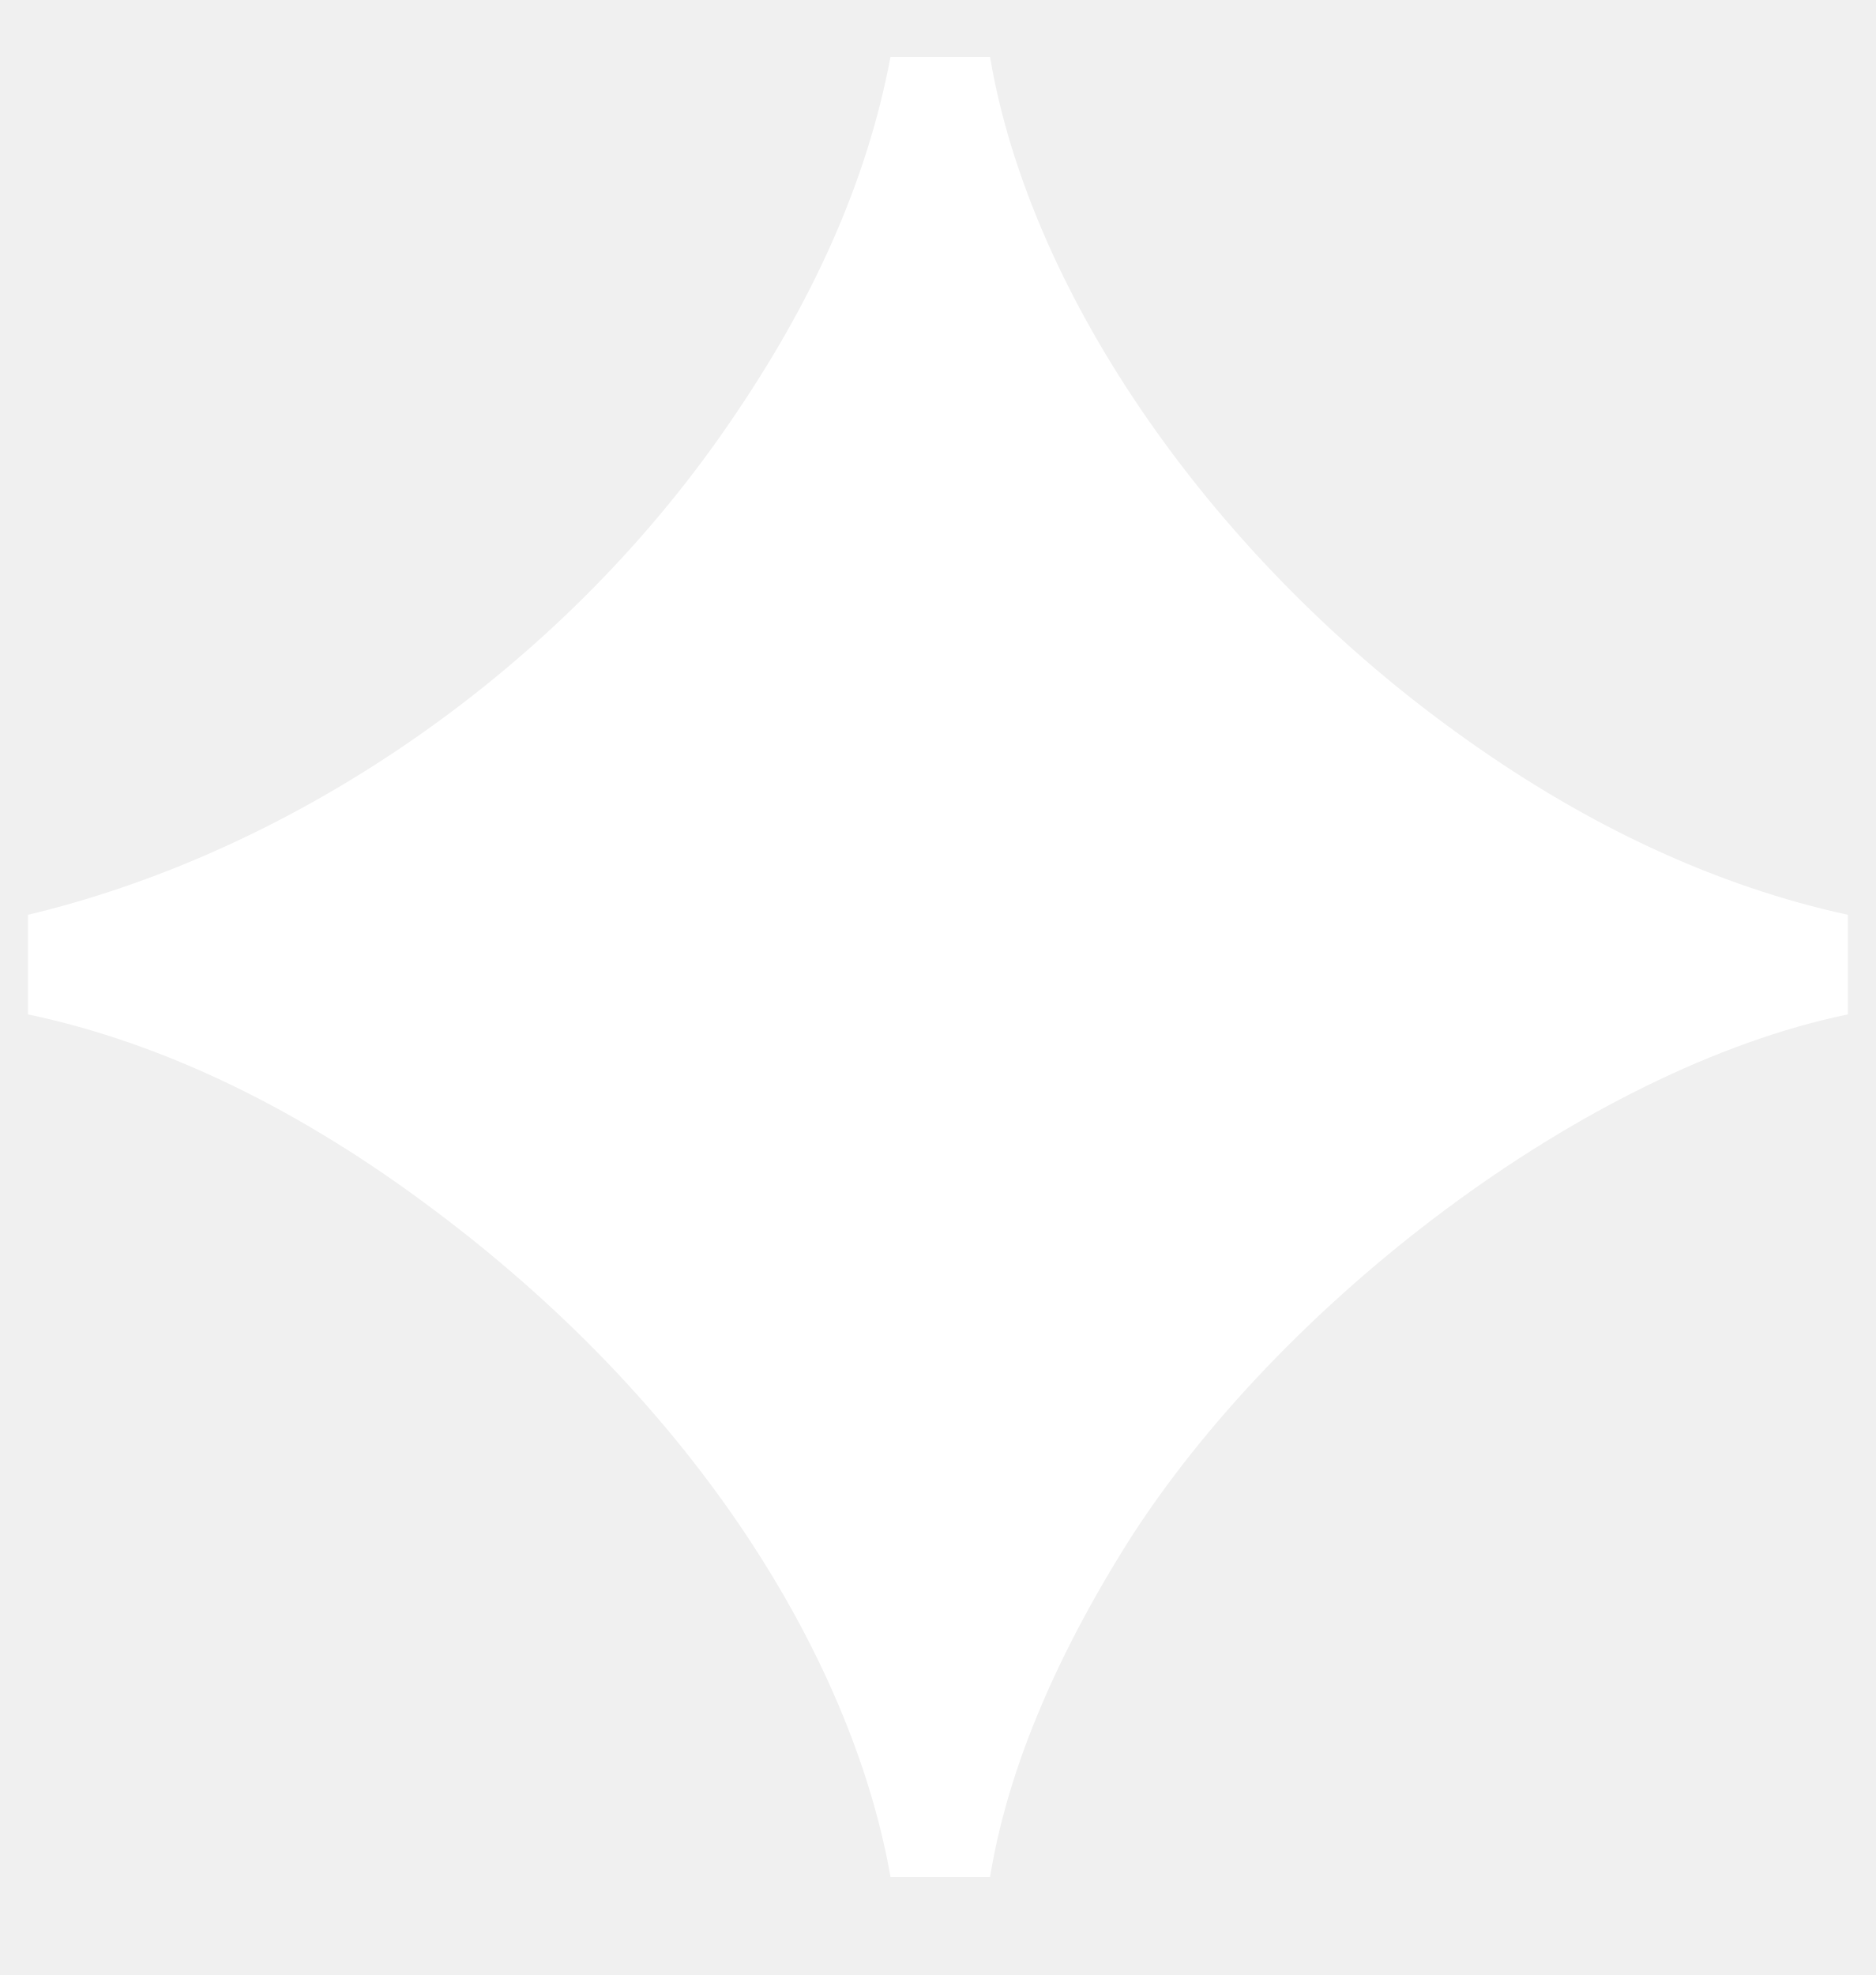
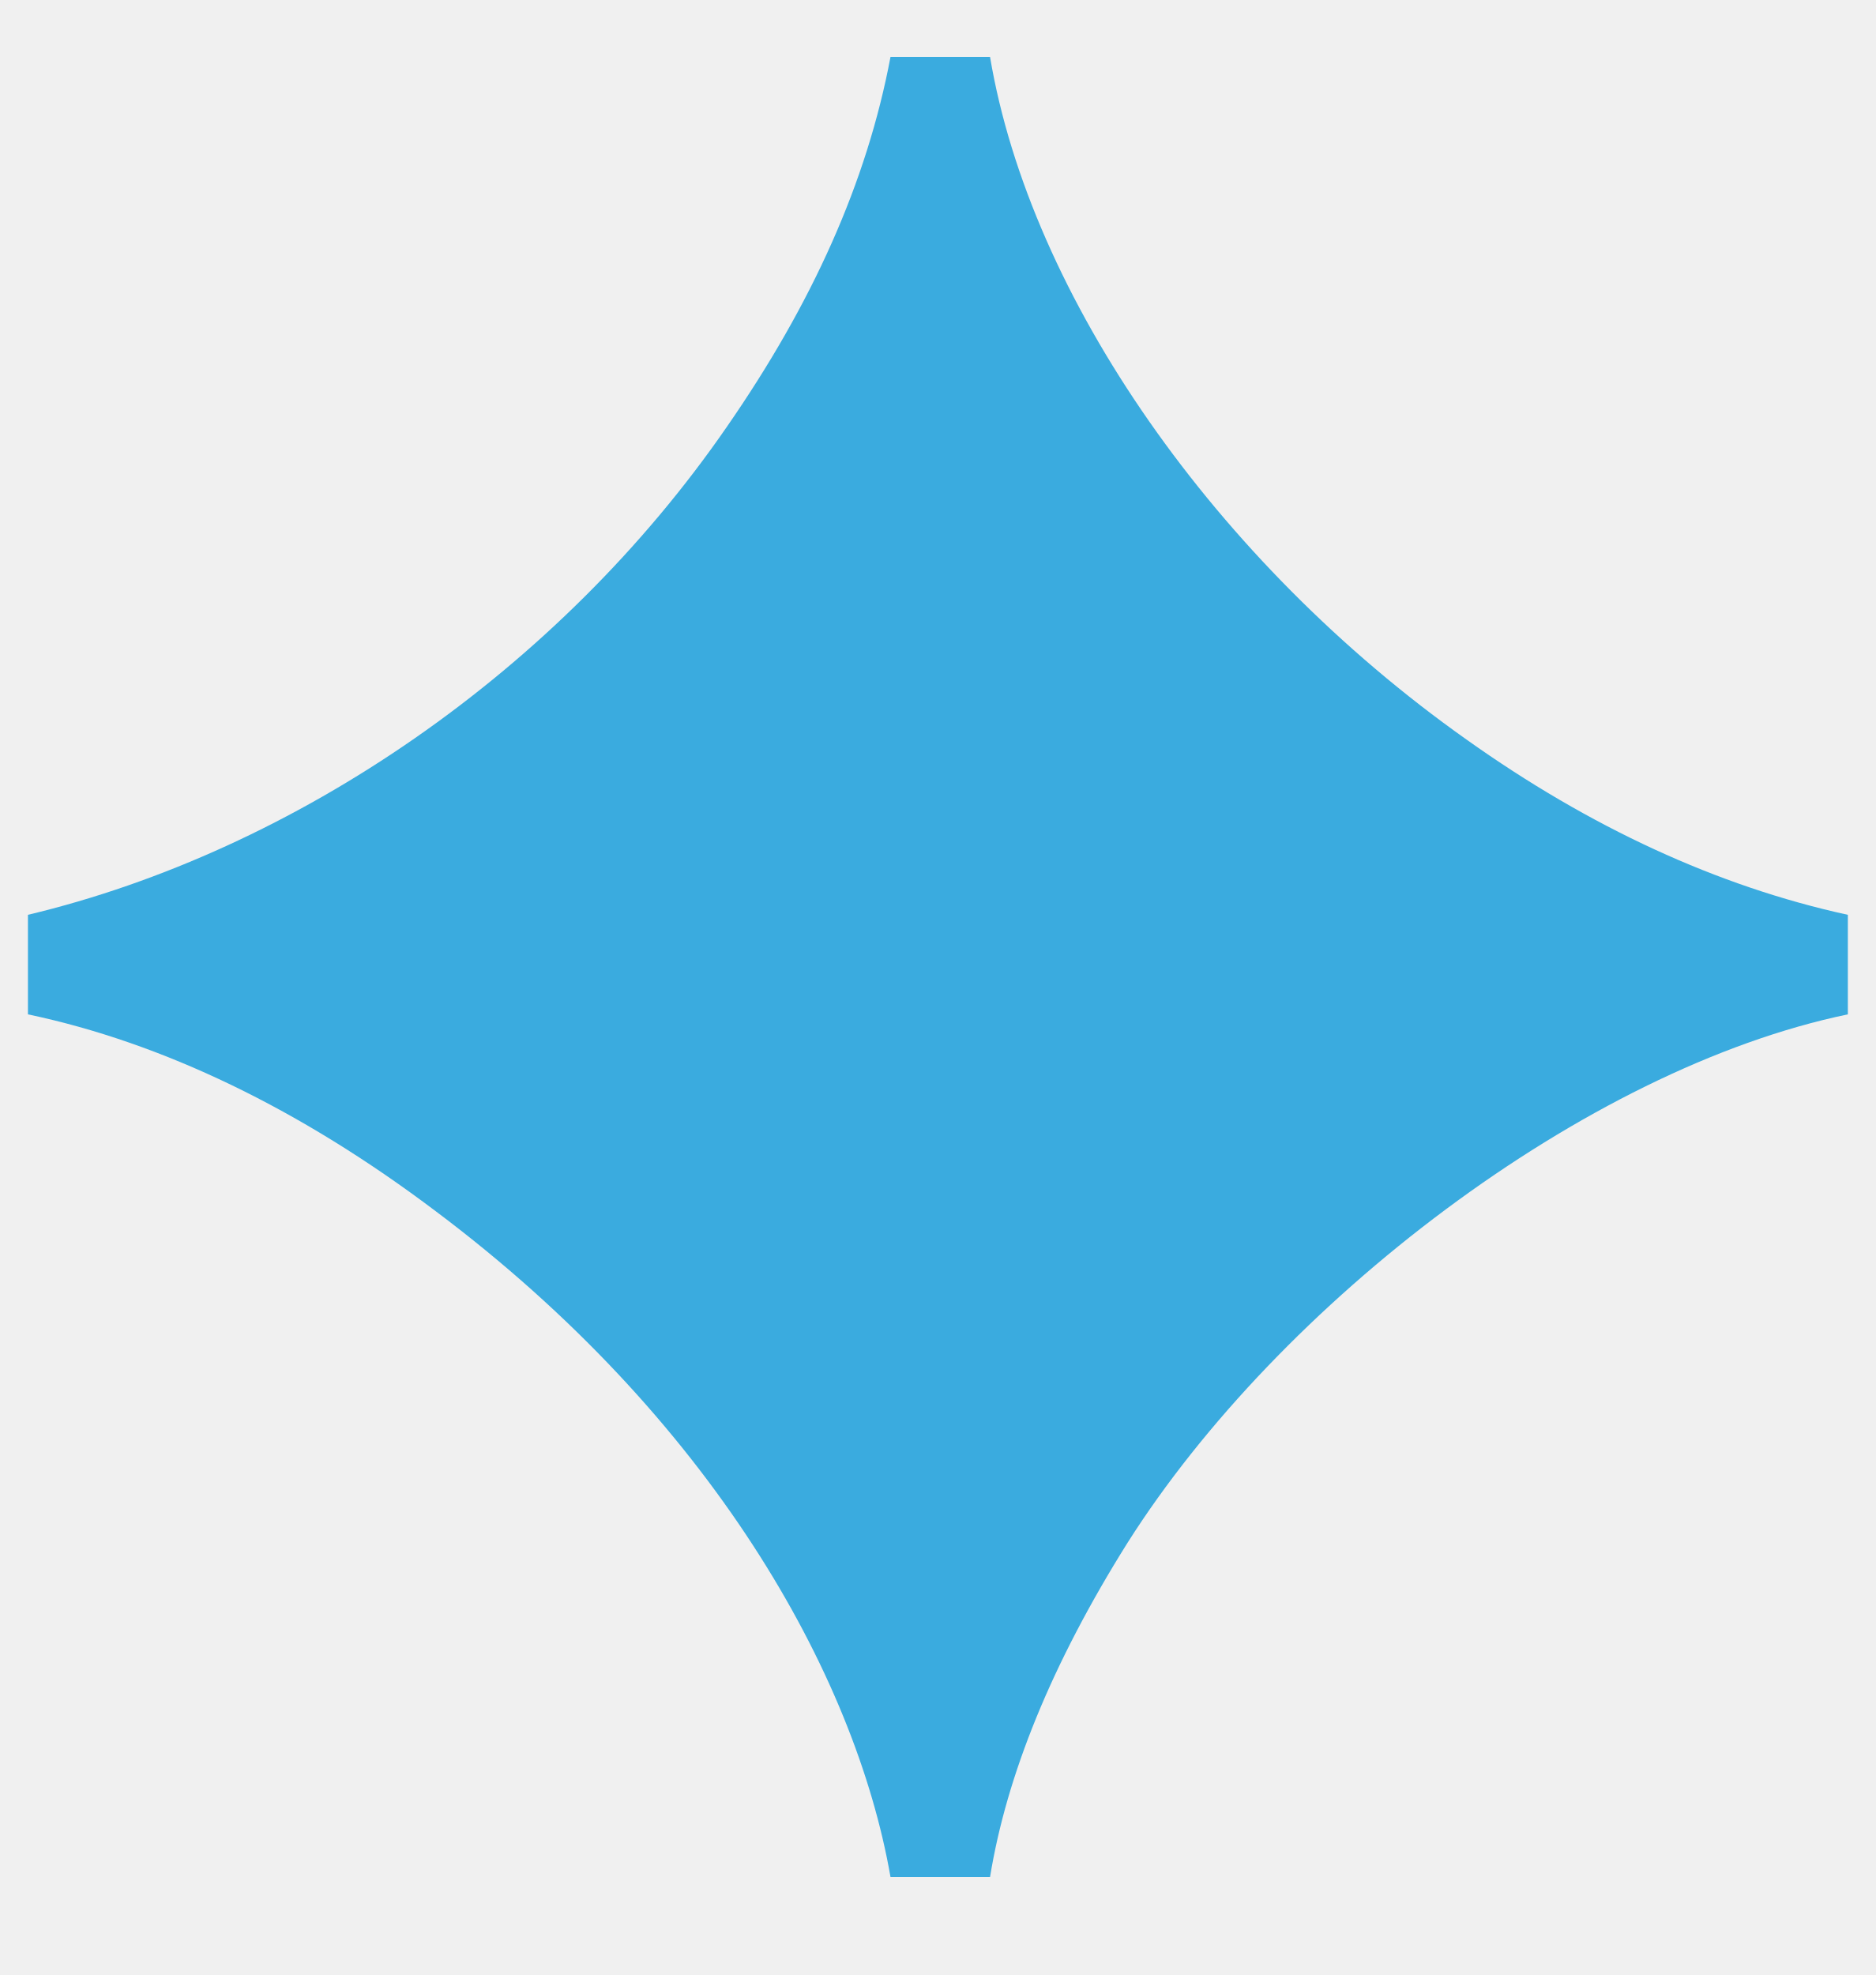
<svg xmlns="http://www.w3.org/2000/svg" width="19" height="20" viewBox="0 0 19 20" fill="none">
-   <path d="M9.019 19.008C8.659 16.944 7.195 14.352 4.411 12.264C3.043 11.232 1.651 10.56 0.283 10.272V9.264C2.995 8.616 5.659 6.792 7.363 4.32C8.227 3.072 8.779 1.848 9.019 0.576H10.027C10.435 3 12.307 5.688 14.851 7.488C16.099 8.376 17.395 8.976 18.715 9.264V10.272C16.051 10.824 12.955 13.2 11.419 15.624C10.651 16.848 10.195 17.976 10.027 19.008H9.019Z" fill="white" />
+   <path d="M9.019 19.008C8.659 16.944 7.195 14.352 4.411 12.264C3.043 11.232 1.651 10.56 0.283 10.272V9.264C2.995 8.616 5.659 6.792 7.363 4.32C8.227 3.072 8.779 1.848 9.019 0.576H10.027C10.435 3 12.307 5.688 14.851 7.488C16.099 8.376 17.395 8.976 18.715 9.264V10.272C16.051 10.824 12.955 13.2 11.419 15.624C10.651 16.848 10.195 17.976 10.027 19.008H9.019Z" fill="#3AABDF" />
</svg>
